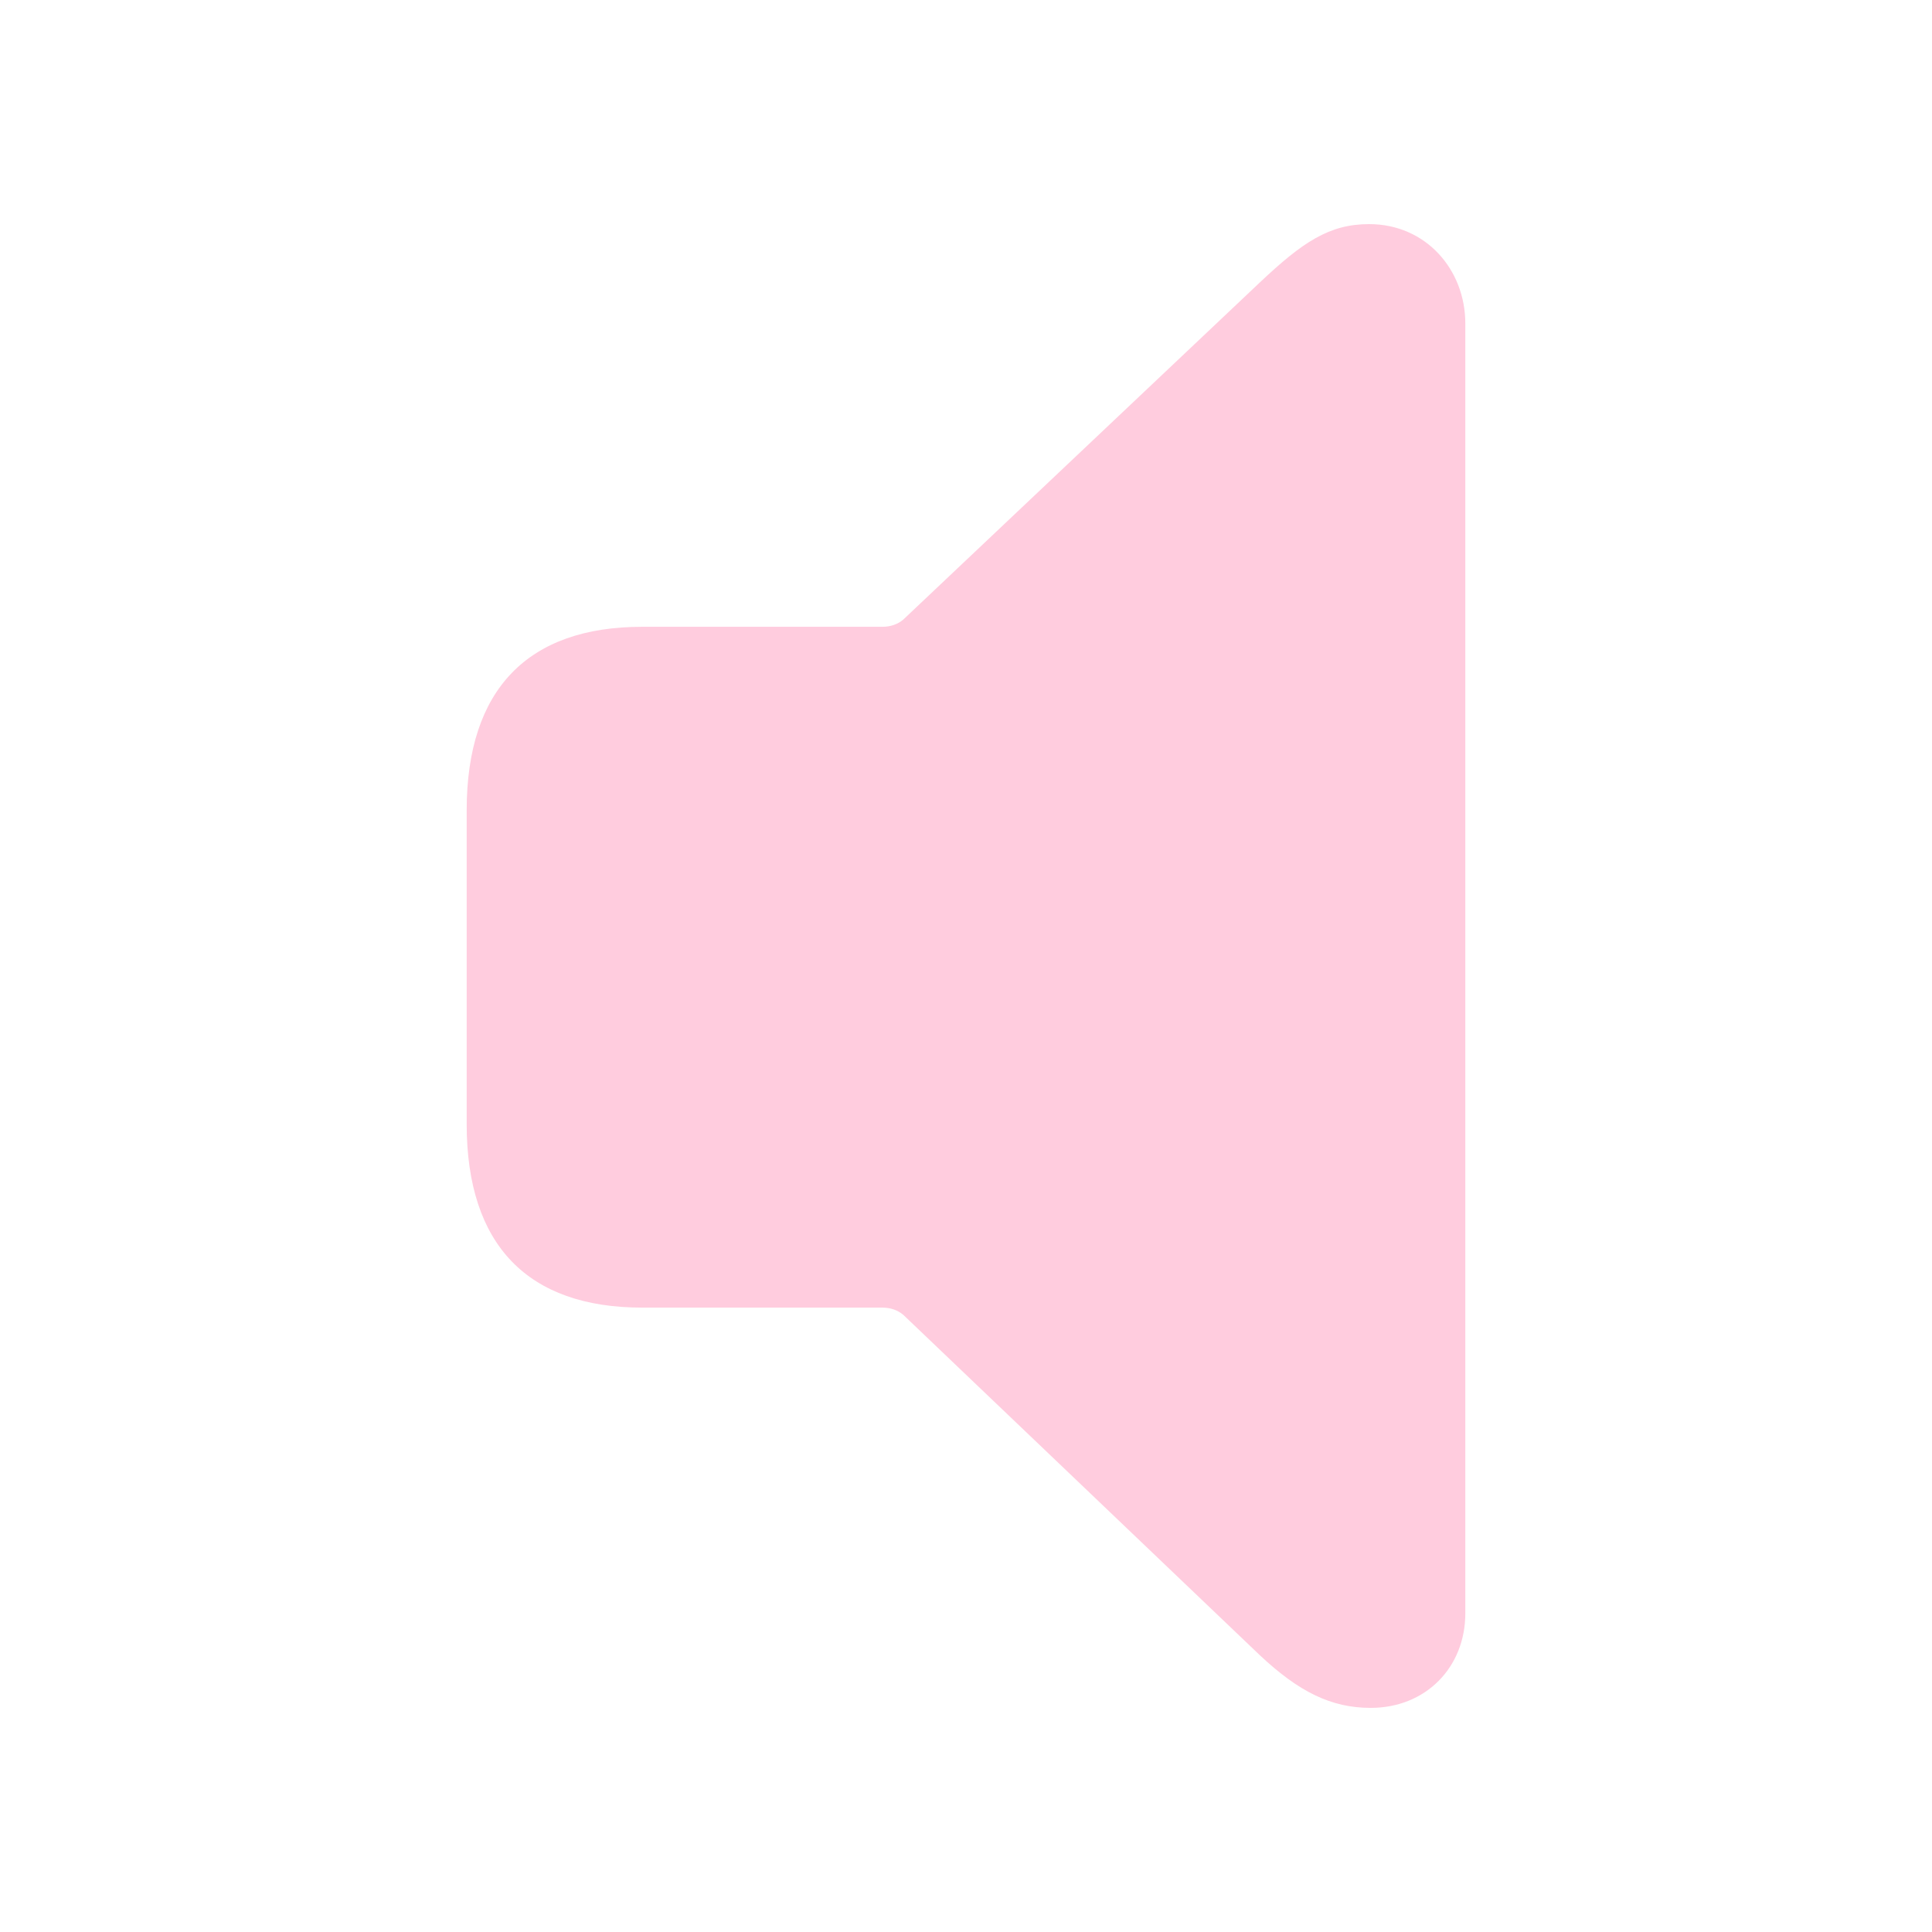
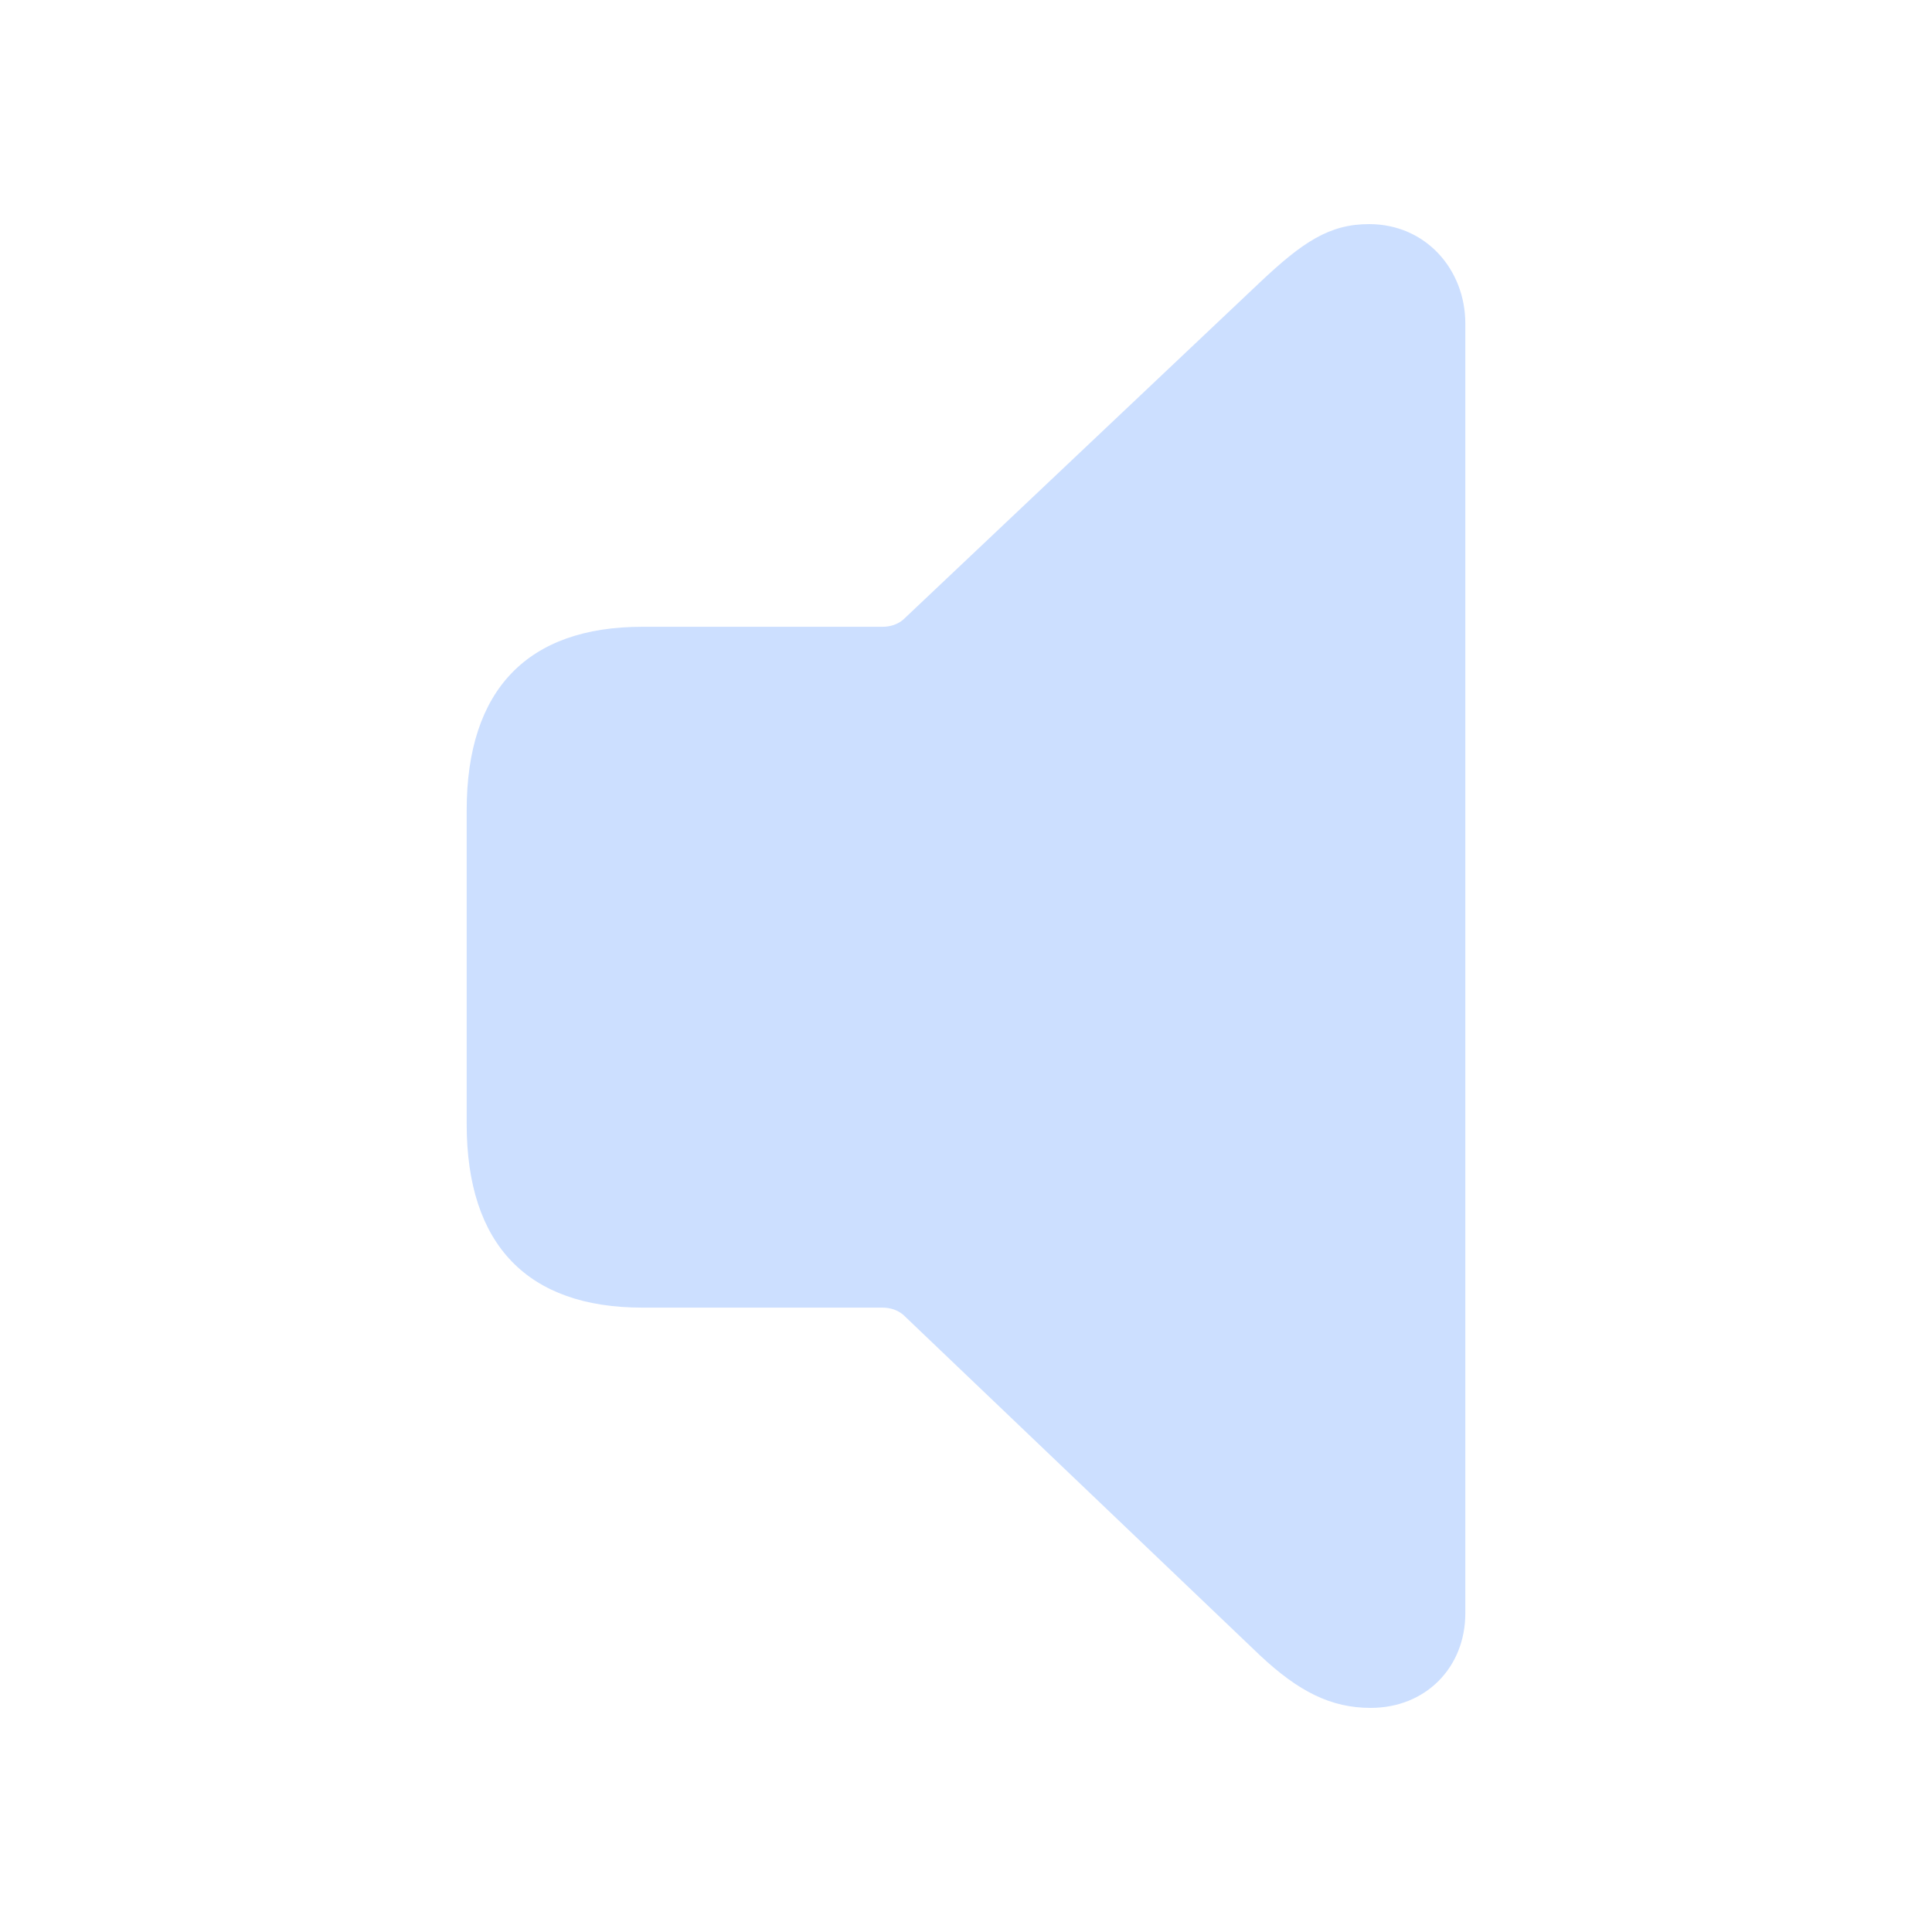
- <svg fill="#FFCCDE" width="120px" height="120px" viewBox="0 0 56 56">
+ <svg fill="#CCDFFF" width="120px" height="120px" viewBox="0 0 56 56">
  <path d="M 39.73 49.504 C 41.324 49.504 42.473 48.332 42.473 46.762 L 42.473 9.379 C 42.473 7.809 41.324 6.496 39.684 6.496 C 38.535 6.496 37.762 7.012 36.52 8.184 L 26.184 17.957 C 26.02 18.098 25.809 18.168 25.574 18.168 L 18.613 18.168 C 15.309 18.168 13.527 19.973 13.527 23.488 L 13.527 32.582 C 13.527 36.098 15.309 37.902 18.613 37.902 L 25.574 37.902 C 25.809 37.902 26.02 37.973 26.184 38.113 L 36.52 47.98 C 37.645 49.035 38.582 49.504 39.73 49.504 Z" />
</svg>
